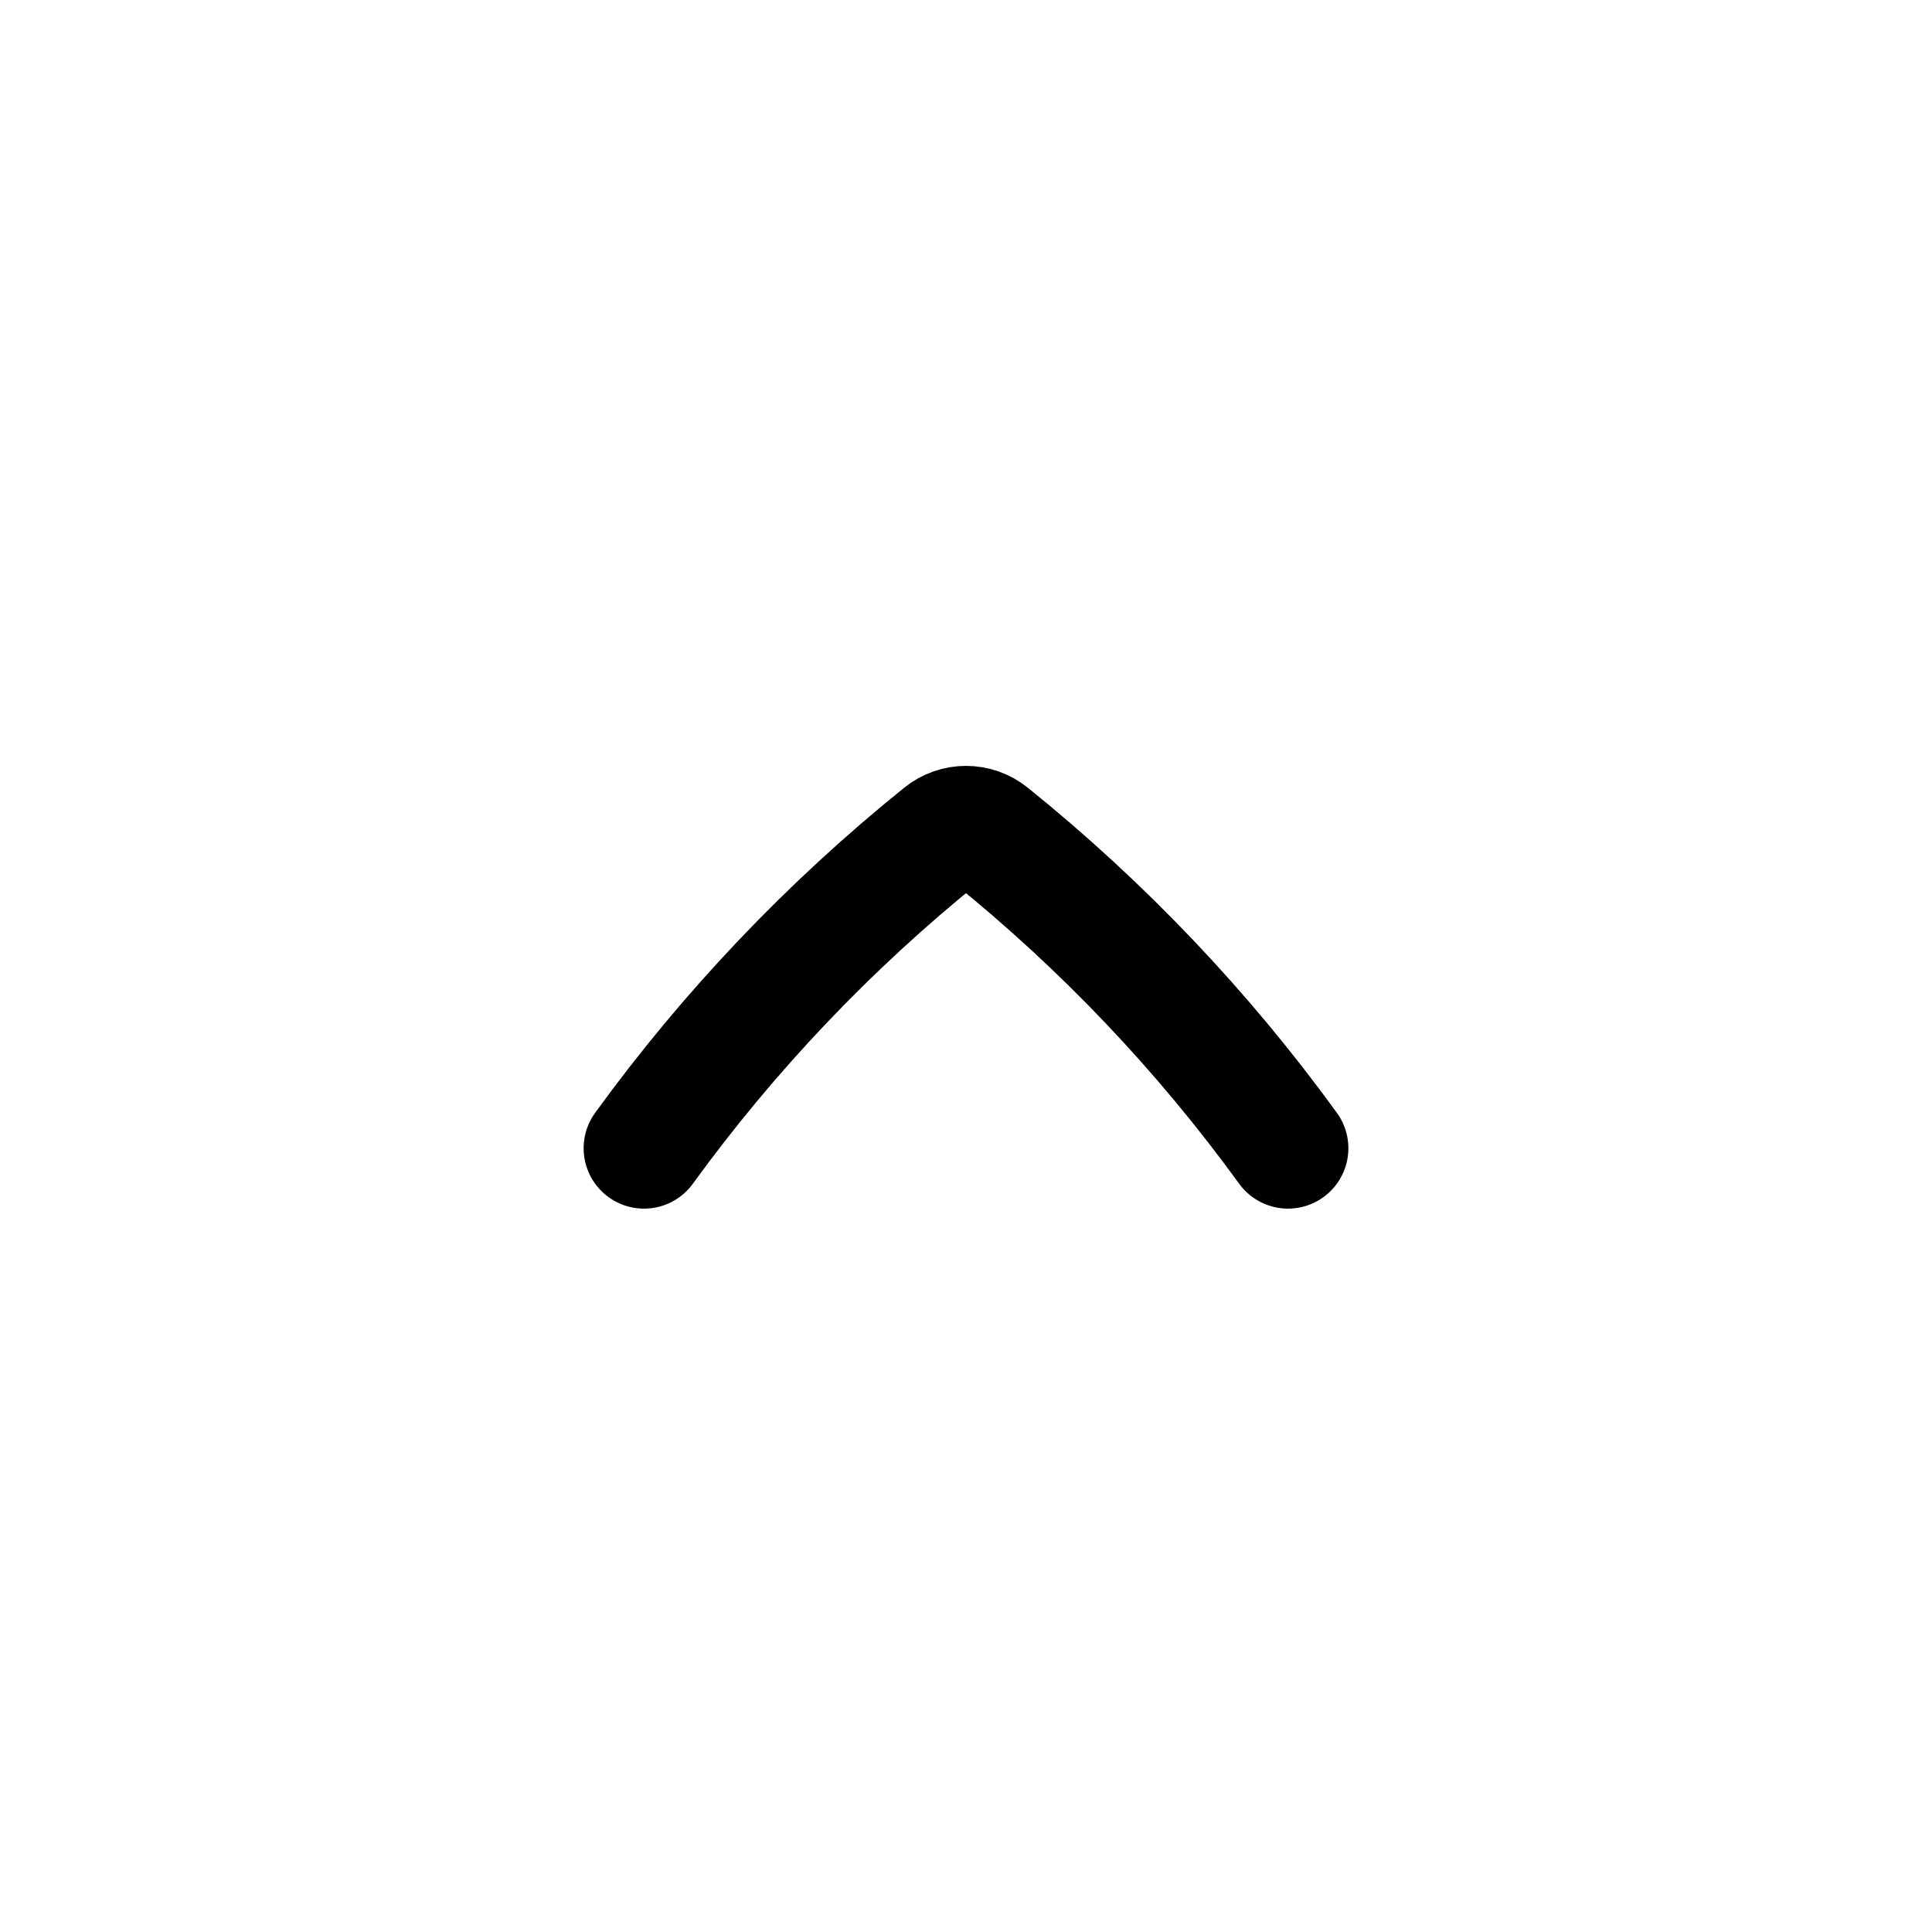
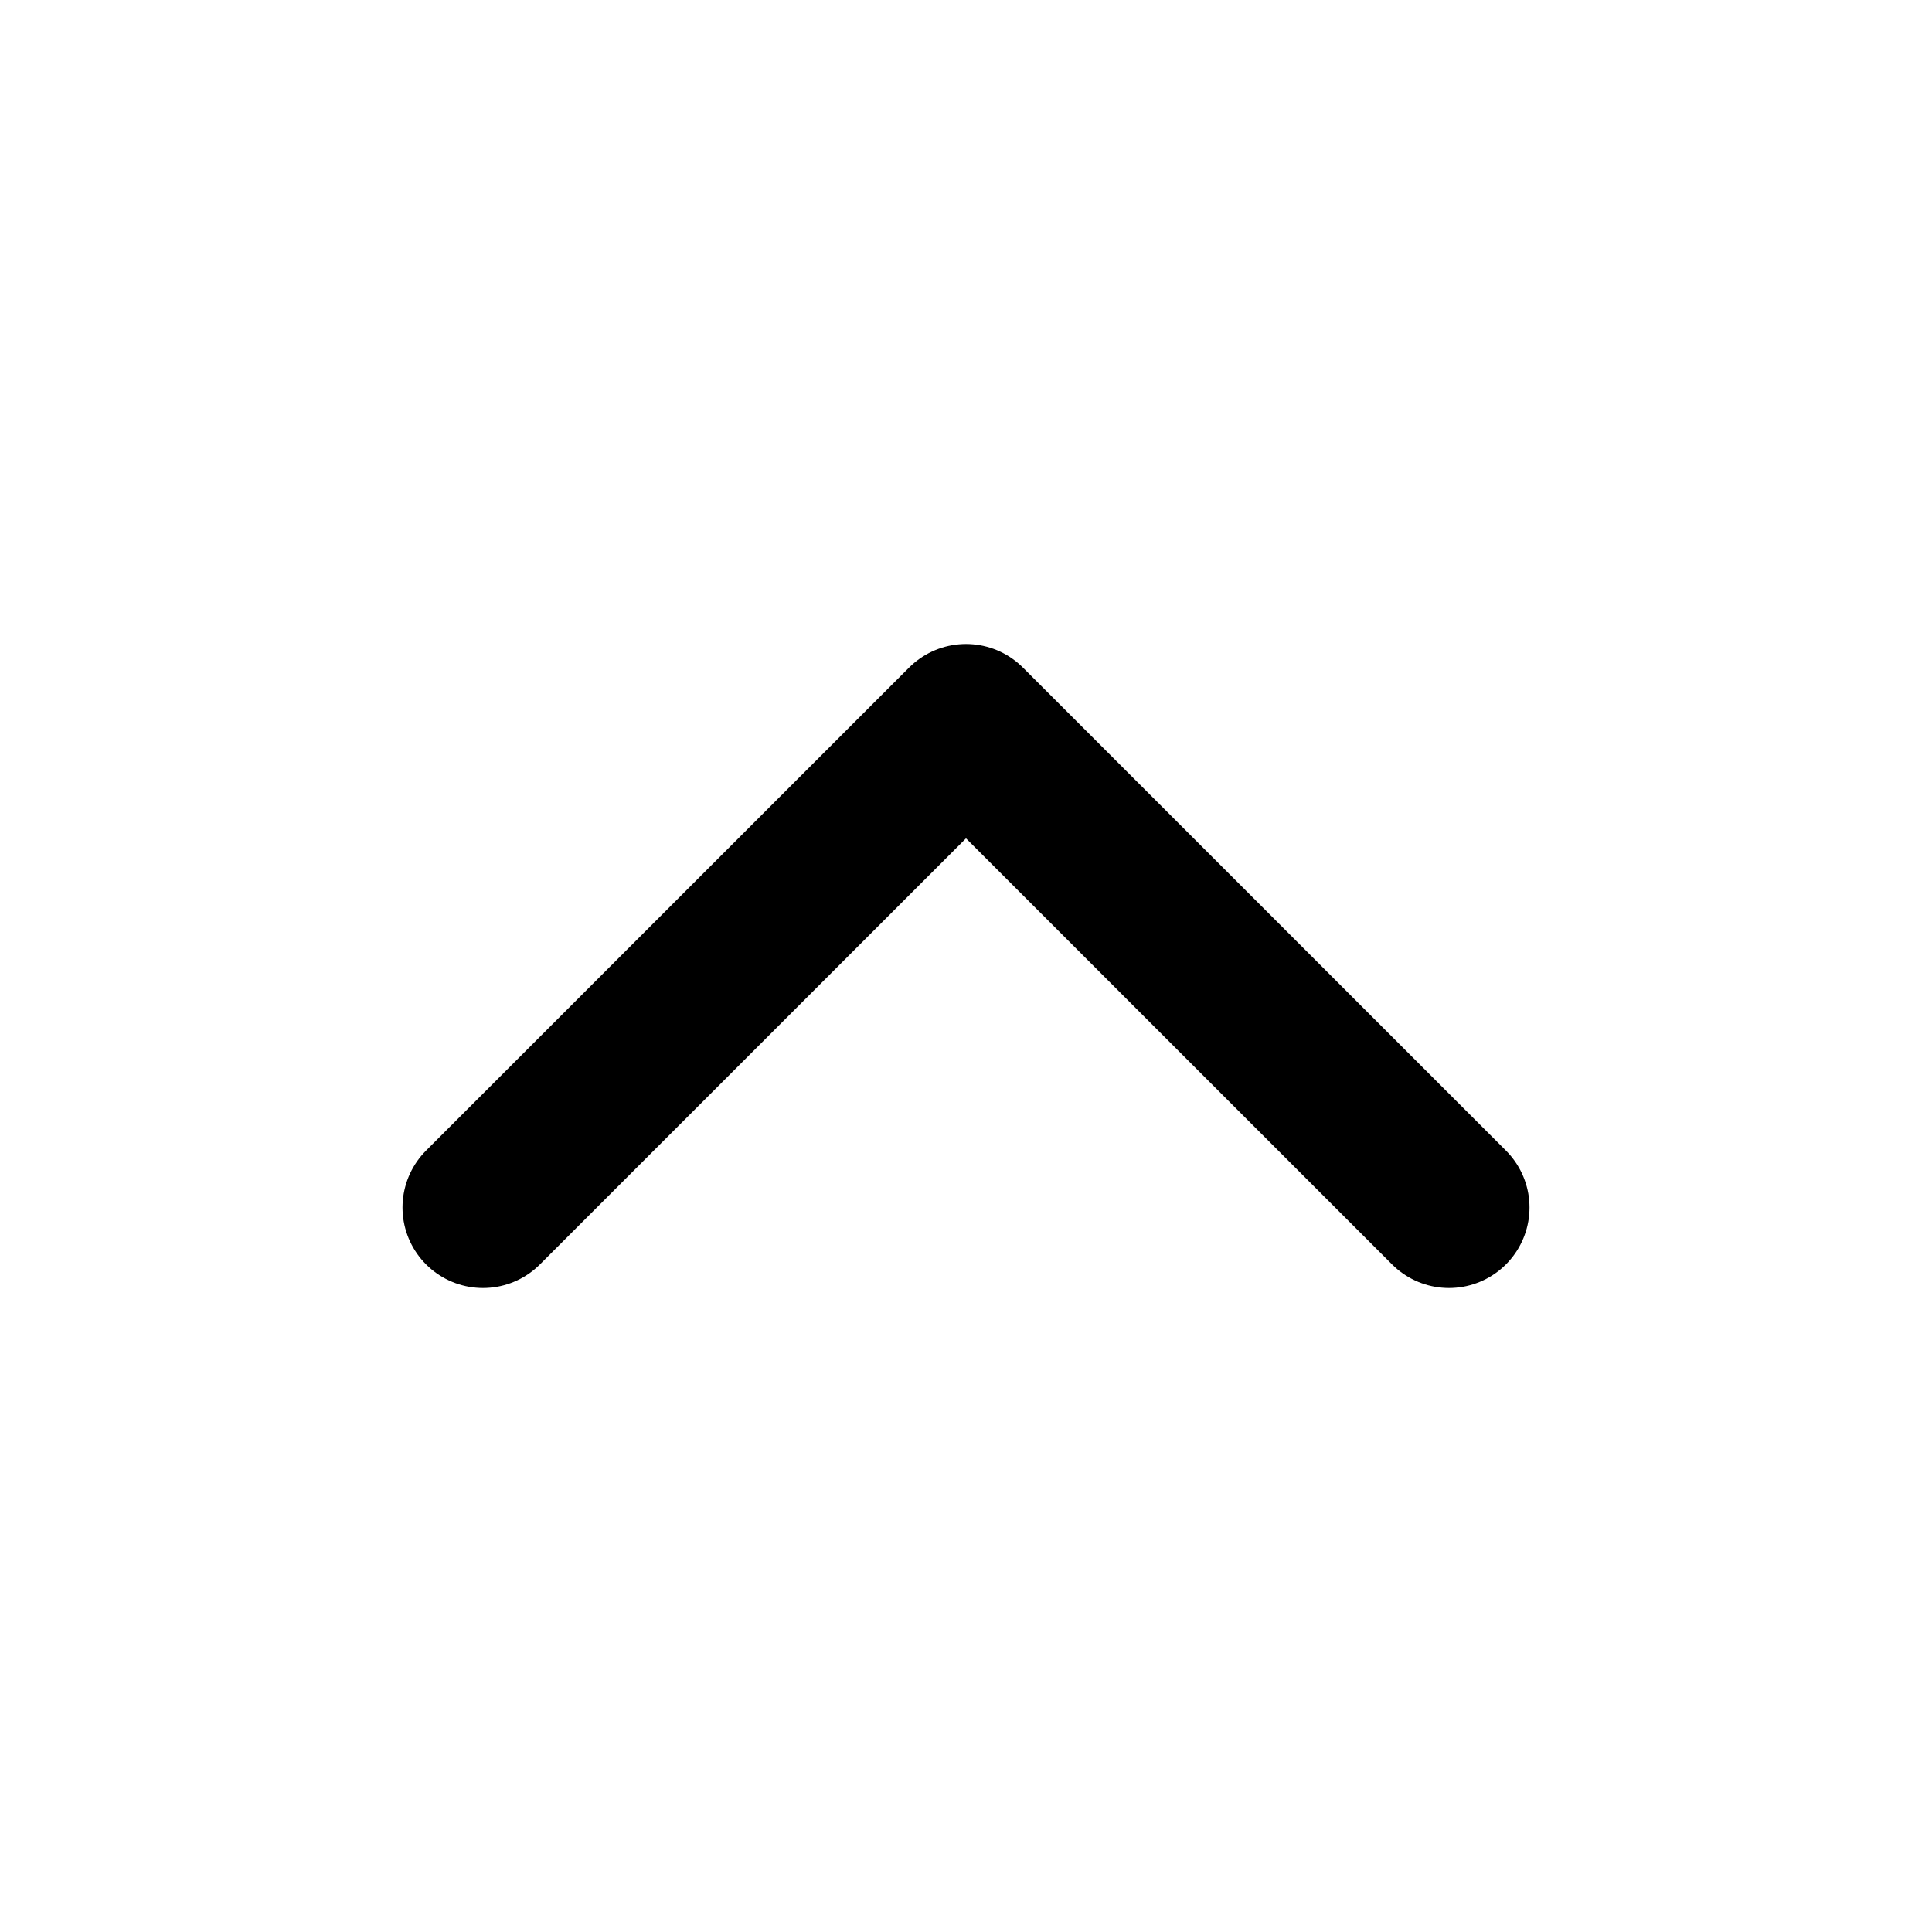
- <svg width="24" height="24" fill="none" viewBox="0 0 24 24">
-   <path stroke="currentColor" stroke-linecap="round" stroke-linejoin="round" stroke-width="1.5" d="M8 14.264a20.354 20.354 0 0 1 3.702-3.894.472.472 0 0 1 .596 0A20.355 20.355 0 0 1 16 14.264" />
+ <svg xmlns="http://www.w3.org/2000/svg" width="24" height="24" viewBox="0 0 24 24" fill="none" stroke="currentColor" stroke-width="2" stroke-linecap="round" stroke-linejoin="round" class="lucide lucide-chevron-up">
+   <path d="m18 15-6-6-6 6" />
</svg>
